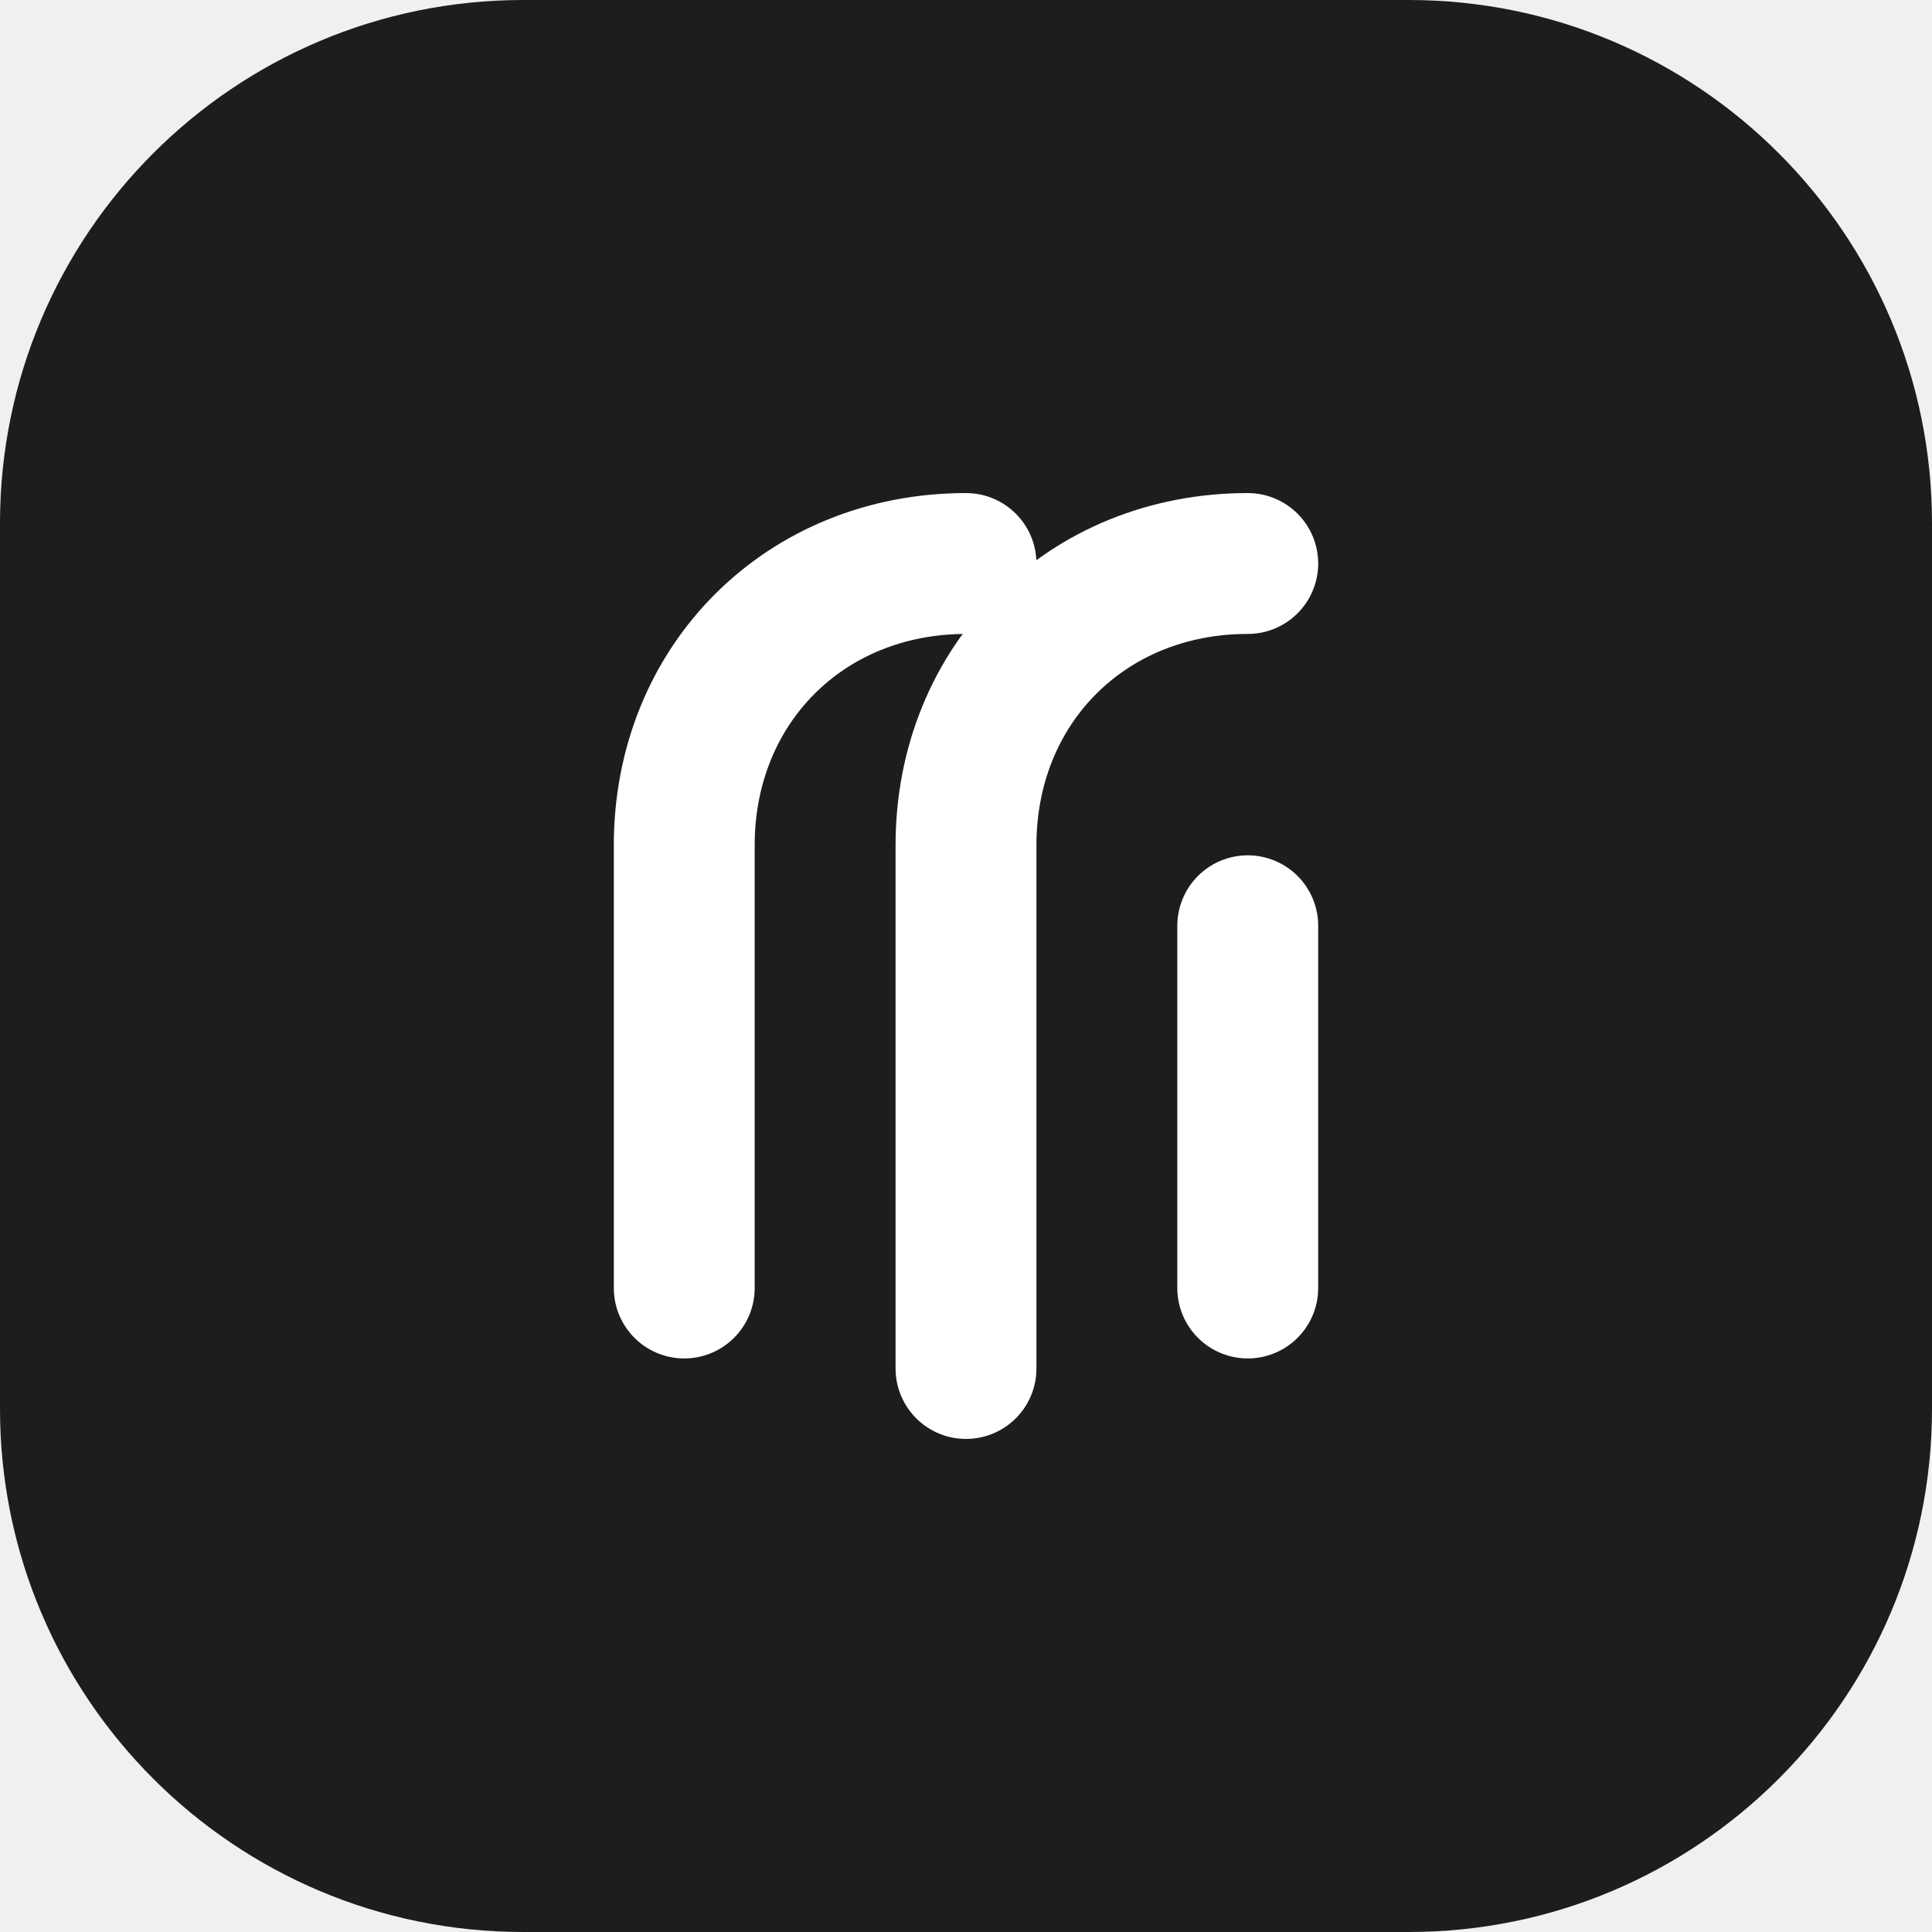
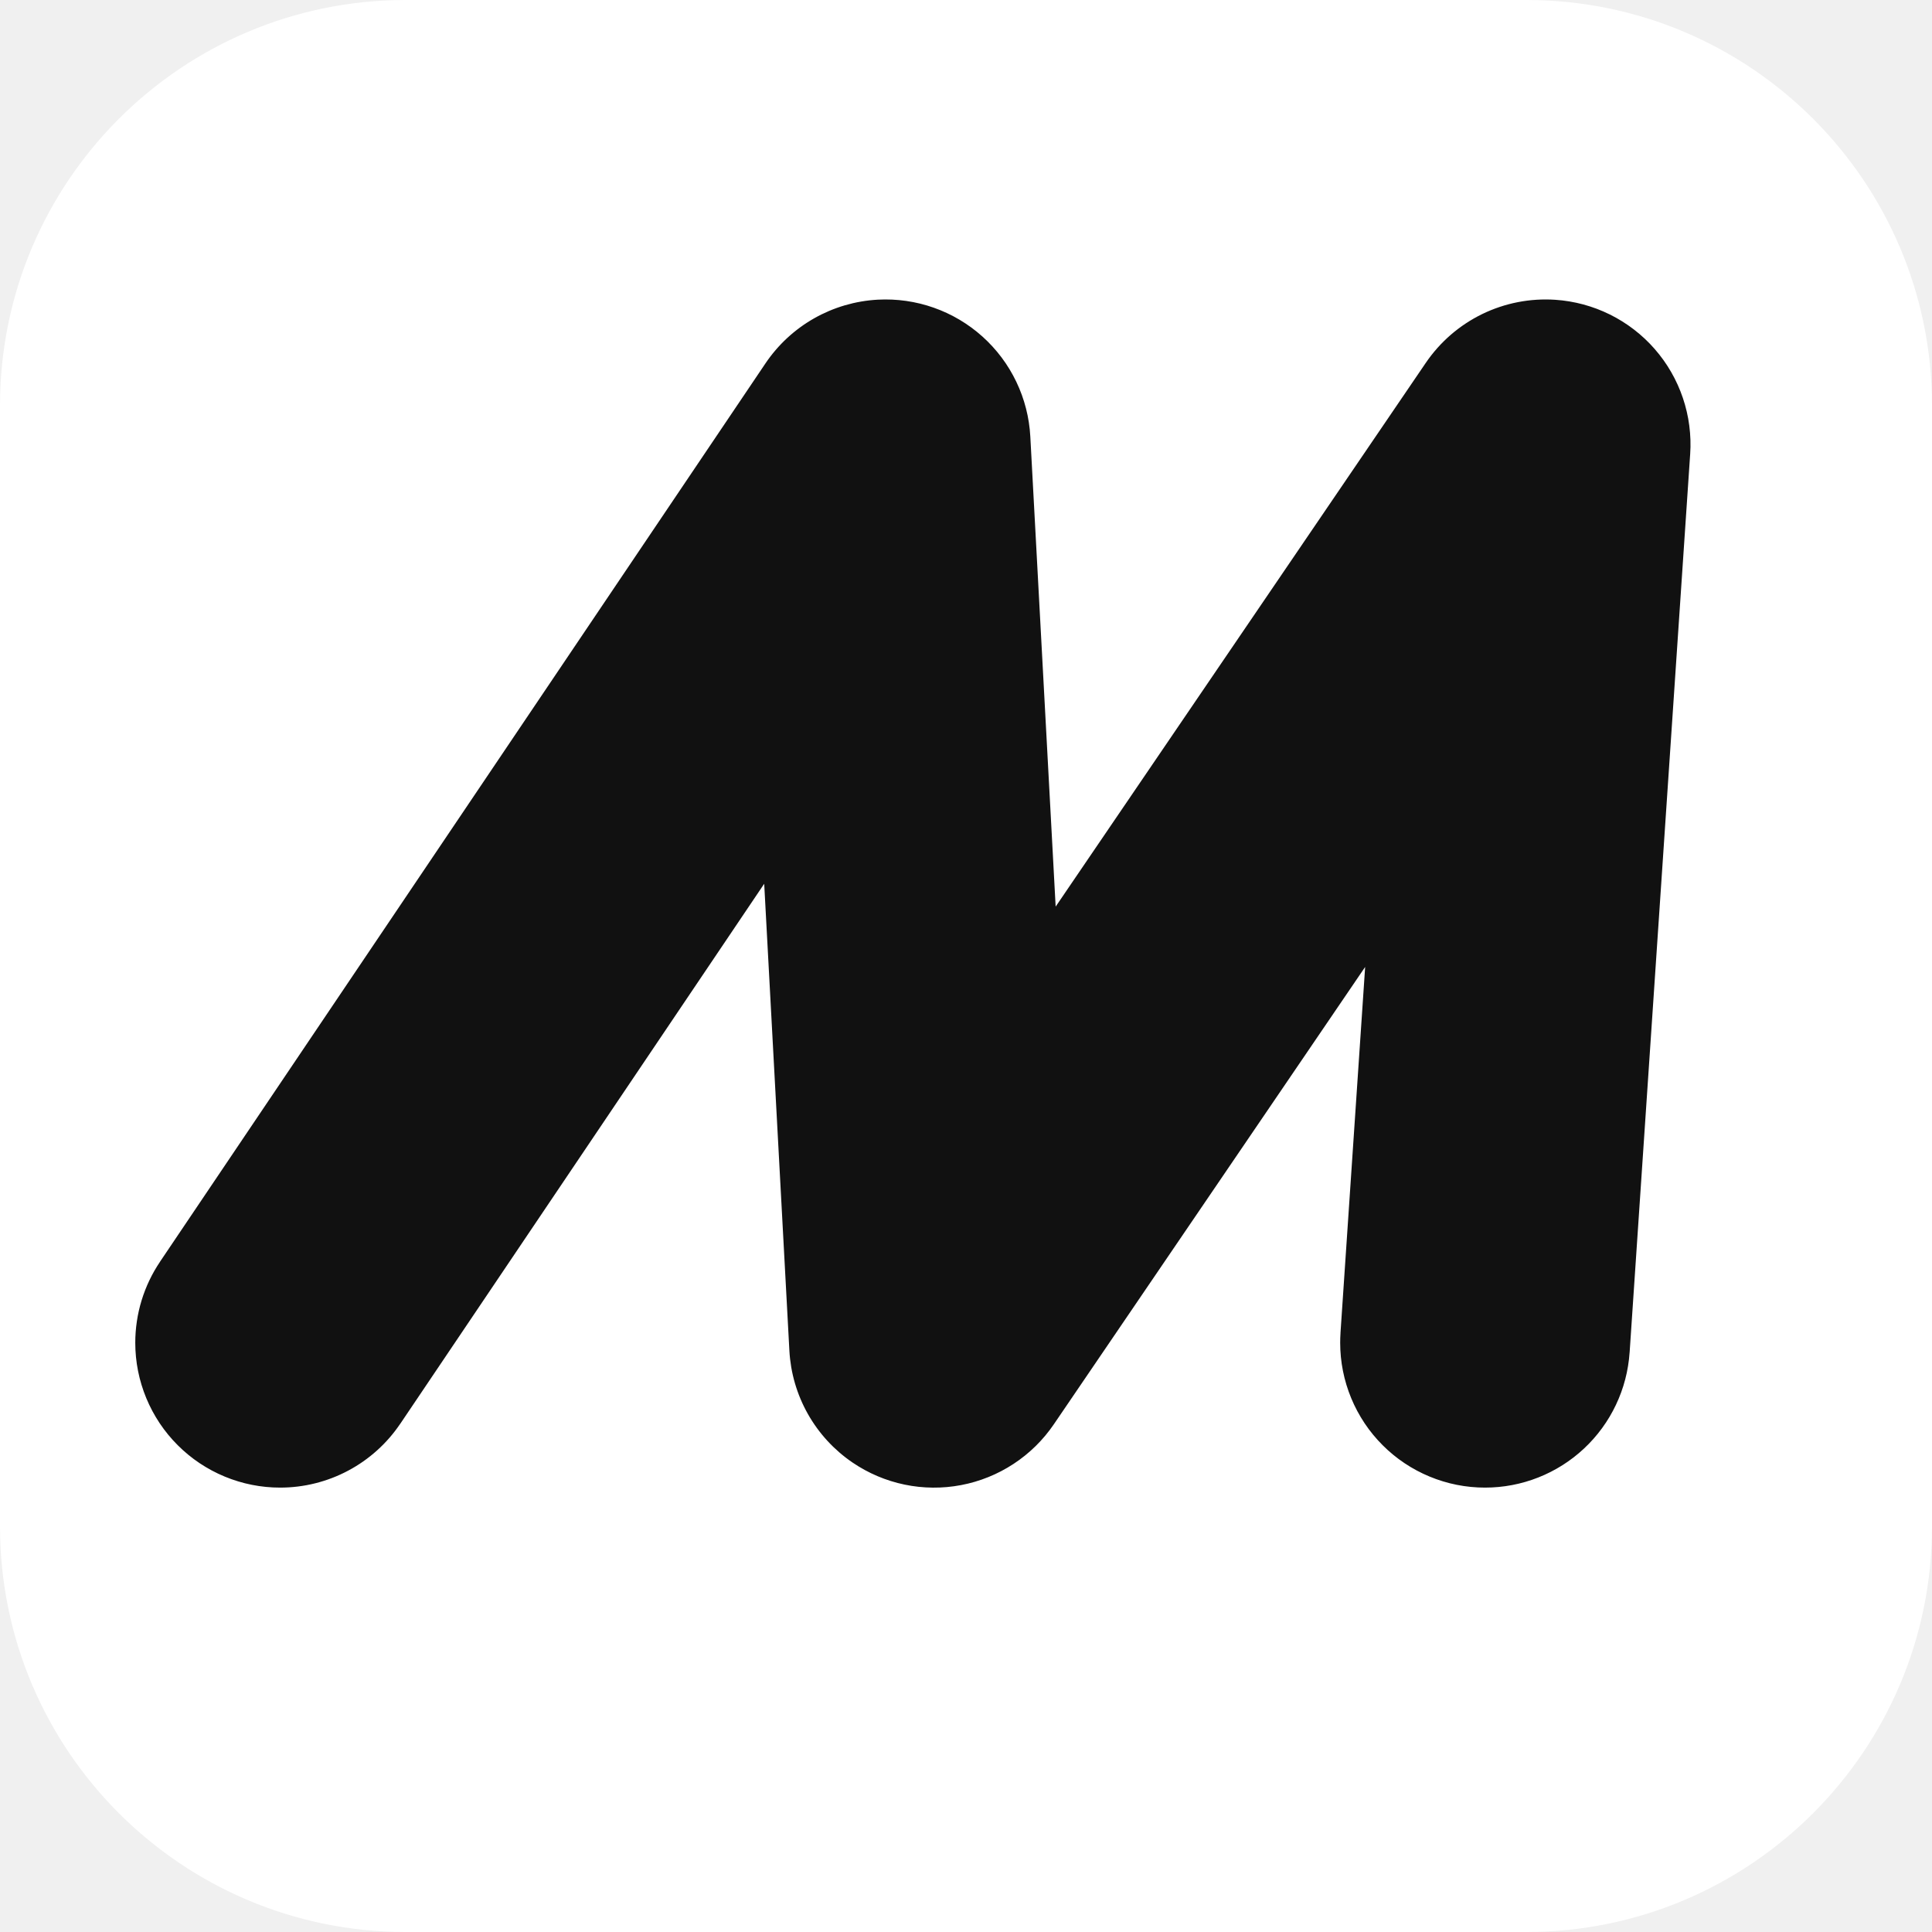
- <svg xmlns="http://www.w3.org/2000/svg" viewBox="0 0 48 48">
-   <rect width="48" height="48" rx="13" fill="#1d1d1f" />
-   <g fill="none" stroke="#fff" stroke-width="3.5" stroke-linecap="round">
-     <path d="M17 32V21c0-4 3-7 7-7M24 34V21c0-4 3-7 7-7M31 32V23" />
-   </g>
+ <svg xmlns="http://www.w3.org/2000/svg" viewBox="0 0 200 200">
+   <rect width="200" height="200" rx="42" fill="#fff" />
+   <path d="M141.32,100.099L138.766,137.991L138.769,137.992Q138.735,138.495,138.735,139Q138.735,139.368,138.753,139.736Q138.771,140.104,138.807,140.47Q138.843,140.836,138.897,141.201Q138.951,141.565,139.023,141.926Q139.095,142.287,139.184,142.644Q139.274,143.001,139.381,143.353Q139.488,143.706,139.612,144.052Q139.736,144.399,139.877,144.739Q140.018,145.079,140.175,145.412Q140.332,145.745,140.506,146.07Q140.679,146.394,140.869,146.71Q141.058,147.026,141.262,147.332Q141.467,147.638,141.686,147.934Q141.906,148.229,142.139,148.514Q142.373,148.799,142.62,149.071Q142.867,149.344,143.128,149.604Q143.388,149.865,143.661,150.112Q143.933,150.359,144.218,150.593Q144.503,150.826,144.798,151.046Q145.094,151.265,145.4,151.47Q145.706,151.674,146.022,151.863Q146.338,152.053,146.663,152.226Q146.987,152.4,147.32,152.557Q147.653,152.715,147.993,152.855Q148.333,152.996,148.68,153.12Q149.026,153.244,149.379,153.351Q149.731,153.458,150.088,153.548Q150.445,153.637,150.806,153.709Q151.167,153.781,151.532,153.835Q151.896,153.889,152.262,153.925Q152.628,153.961,152.996,153.979Q153.364,153.997,153.732,153.997Q154.084,153.997,154.436,153.98Q154.788,153.964,155.139,153.931Q155.49,153.898,155.839,153.848Q156.188,153.799,156.534,153.733Q156.88,153.667,157.223,153.585Q157.566,153.503,157.904,153.405Q158.243,153.307,158.576,153.193Q158.91,153.079,159.237,152.95Q159.565,152.821,159.886,152.676Q160.208,152.531,160.522,152.372Q160.836,152.212,161.142,152.038Q161.449,151.864,161.747,151.676Q162.045,151.488,162.333,151.285Q162.622,151.083,162.901,150.868Q163.18,150.652,163.448,150.424Q163.716,150.196,163.974,149.955Q164.231,149.715,164.477,149.462Q164.723,149.21,164.957,148.946Q165.19,148.682,165.411,148.408Q165.632,148.133,165.84,147.849Q166.048,147.564,166.243,147.27Q166.437,146.976,166.617,146.674Q166.797,146.371,166.963,146.06Q167.129,145.749,167.28,145.431Q167.431,145.112,167.567,144.787Q167.703,144.462,167.824,144.131Q167.945,143.8,168.049,143.464Q168.154,143.127,168.243,142.786Q168.332,142.445,168.405,142.101Q168.478,141.756,168.534,141.408Q168.591,141.06,168.631,140.71Q168.671,140.36,168.695,140.008L168.698,140.009L174.966,47.009Q174.991,46.641,174.998,46.273Q175.004,45.905,174.993,45.537Q174.981,45.169,174.952,44.802Q174.923,44.435,174.875,44.07Q174.828,43.704,174.763,43.342Q174.697,42.98,174.614,42.621Q174.531,42.262,174.431,41.908Q174.331,41.554,174.213,41.205Q174.095,40.856,173.96,40.513Q173.826,40.17,173.674,39.835Q173.523,39.499,173.355,39.171Q173.188,38.843,173.004,38.524Q172.821,38.205,172.622,37.895Q172.423,37.585,172.209,37.285Q171.995,36.986,171.766,36.697Q171.538,36.408,171.296,36.131Q171.054,35.853,170.798,35.588Q170.542,35.323,170.274,35.071Q170.006,34.819,169.725,34.58Q169.445,34.341,169.153,34.117Q168.862,33.892,168.559,33.682Q168.257,33.472,167.945,33.277Q167.632,33.082,167.311,32.902Q166.989,32.723,166.659,32.559Q166.329,32.396,165.992,32.249Q165.654,32.102,165.31,31.971Q164.965,31.841,164.615,31.728Q164.265,31.614,163.909,31.518Q163.554,31.422,163.194,31.344Q162.834,31.266,162.471,31.205Q162.108,31.144,161.742,31.101Q161.376,31.059,161.009,31.034Q160.522,31.001,160.034,31Q159.546,30.999,159.059,31.03Q158.572,31.06,158.088,31.122Q157.605,31.184,157.126,31.278Q156.647,31.371,156.175,31.496Q155.703,31.62,155.241,31.775Q154.778,31.93,154.326,32.114Q153.875,32.299,153.436,32.512Q152.997,32.726,152.574,32.967Q152.15,33.209,151.742,33.478Q151.335,33.746,150.946,34.041Q150.557,34.335,150.188,34.654Q149.819,34.973,149.472,35.316Q149.124,35.658,148.8,36.023Q148.475,36.387,148.175,36.771Q147.875,37.156,147.6,37.559L109.281,93.852L106.658,45.192Q106.618,44.457,106.506,43.728Q106.395,43,106.212,42.286Q106.03,41.572,105.778,40.879Q105.527,40.187,105.208,39.522Q104.89,38.857,104.508,38.227Q104.127,37.597,103.685,37.007Q103.243,36.417,102.745,35.874Q102.248,35.33,101.7,34.838Q101.151,34.345,100.557,33.909Q99.963,33.473,99.329,33.097Q98.696,32.722,98.028,32.41Q97.36,32.098,96.665,31.853Q95.97,31.608,95.255,31.432Q94.539,31.257,93.809,31.152Q93.08,31.047,92.344,31.015Q91.608,30.982,90.872,31.022Q90.439,31.045,90.009,31.093Q89.578,31.142,89.151,31.215Q88.724,31.288,88.302,31.385Q87.88,31.483,87.464,31.604Q87.049,31.726,86.641,31.872Q86.233,32.017,85.834,32.186Q85.435,32.355,85.046,32.546Q84.658,32.738,84.281,32.952Q83.904,33.165,83.54,33.4Q83.176,33.635,82.827,33.891Q82.477,34.147,82.143,34.422Q81.808,34.698,81.49,34.992Q81.172,35.286,80.872,35.598Q80.572,35.91,80.29,36.239Q80.008,36.568,79.745,36.913Q79.483,37.257,79.241,37.617L16.561,130.617L16.564,130.618Q15.941,131.542,15.462,132.547Q14.983,133.553,14.657,134.618Q14.332,135.683,14.168,136.785Q14.003,137.886,14.003,139Q14.003,139.368,14.021,139.736Q14.039,140.104,14.075,140.47Q14.111,140.836,14.165,141.201Q14.219,141.565,14.291,141.926Q14.363,142.287,14.452,142.644Q14.542,143.001,14.649,143.353Q14.756,143.706,14.88,144.052Q15.004,144.399,15.145,144.739Q15.285,145.079,15.443,145.412Q15.6,145.745,15.774,146.07Q15.947,146.394,16.137,146.71Q16.326,147.026,16.53,147.332Q16.735,147.638,16.954,147.934Q17.174,148.229,17.407,148.514Q17.641,148.799,17.888,149.071Q18.135,149.344,18.396,149.604Q18.656,149.865,18.929,150.112Q19.201,150.359,19.486,150.593Q19.771,150.826,20.066,151.046Q20.362,151.265,20.668,151.47Q20.974,151.674,21.29,151.863Q21.606,152.053,21.93,152.226Q22.255,152.4,22.588,152.557Q22.921,152.715,23.261,152.855Q23.601,152.996,23.948,153.12Q24.294,153.244,24.647,153.351Q24.999,153.458,25.356,153.548Q25.713,153.637,26.074,153.709Q26.435,153.781,26.799,153.835Q27.164,153.889,27.53,153.925Q27.896,153.961,28.264,153.979Q28.632,153.997,29,153.997Q29.458,153.997,29.916,153.969Q30.373,153.941,30.828,153.885Q31.283,153.829,31.734,153.746Q32.185,153.662,32.629,153.551Q33.074,153.44,33.511,153.302Q33.948,153.164,34.376,153Q34.804,152.836,35.221,152.646Q35.638,152.456,36.043,152.24Q36.448,152.025,36.839,151.785Q37.229,151.546,37.605,151.283Q37.98,151.02,38.339,150.734Q38.697,150.449,39.038,150.142Q39.379,149.835,39.7,149.508Q40.021,149.181,40.322,148.835Q40.622,148.489,40.901,148.125Q41.18,147.762,41.436,147.382L41.439,147.383L79.11,91.488L81.716,139.808Q81.739,140.238,81.787,140.666Q81.835,141.095,81.907,141.52Q81.979,141.945,82.076,142.365Q82.173,142.785,82.293,143.198Q82.414,143.612,82.558,144.018Q82.702,144.425,82.87,144.822Q83.037,145.219,83.227,145.606Q83.417,145.993,83.628,146.368Q83.84,146.744,84.073,147.107Q84.306,147.469,84.559,147.818Q84.813,148.167,85.086,148.5Q85.359,148.834,85.65,149.151Q85.942,149.468,86.251,149.768Q86.561,150.068,86.887,150.35Q87.213,150.632,87.555,150.895Q87.897,151.157,88.253,151.4Q88.862,151.814,89.509,152.167Q90.156,152.52,90.834,152.808Q91.513,153.096,92.216,153.316Q92.919,153.536,93.641,153.686Q94.362,153.836,95.095,153.915Q95.828,153.993,96.565,153.999Q97.301,154.006,98.035,153.94Q98.769,153.874,99.493,153.736Q100.217,153.599,100.924,153.391Q101.631,153.183,102.314,152.907Q102.998,152.631,103.651,152.289Q104.303,151.947,104.92,151.543Q105.536,151.139,106.109,150.677Q106.683,150.214,107.209,149.698Q107.734,149.181,108.207,148.615Q108.679,148.05,109.094,147.441L141.32,100.099Z" fill="#111" />
</svg>
